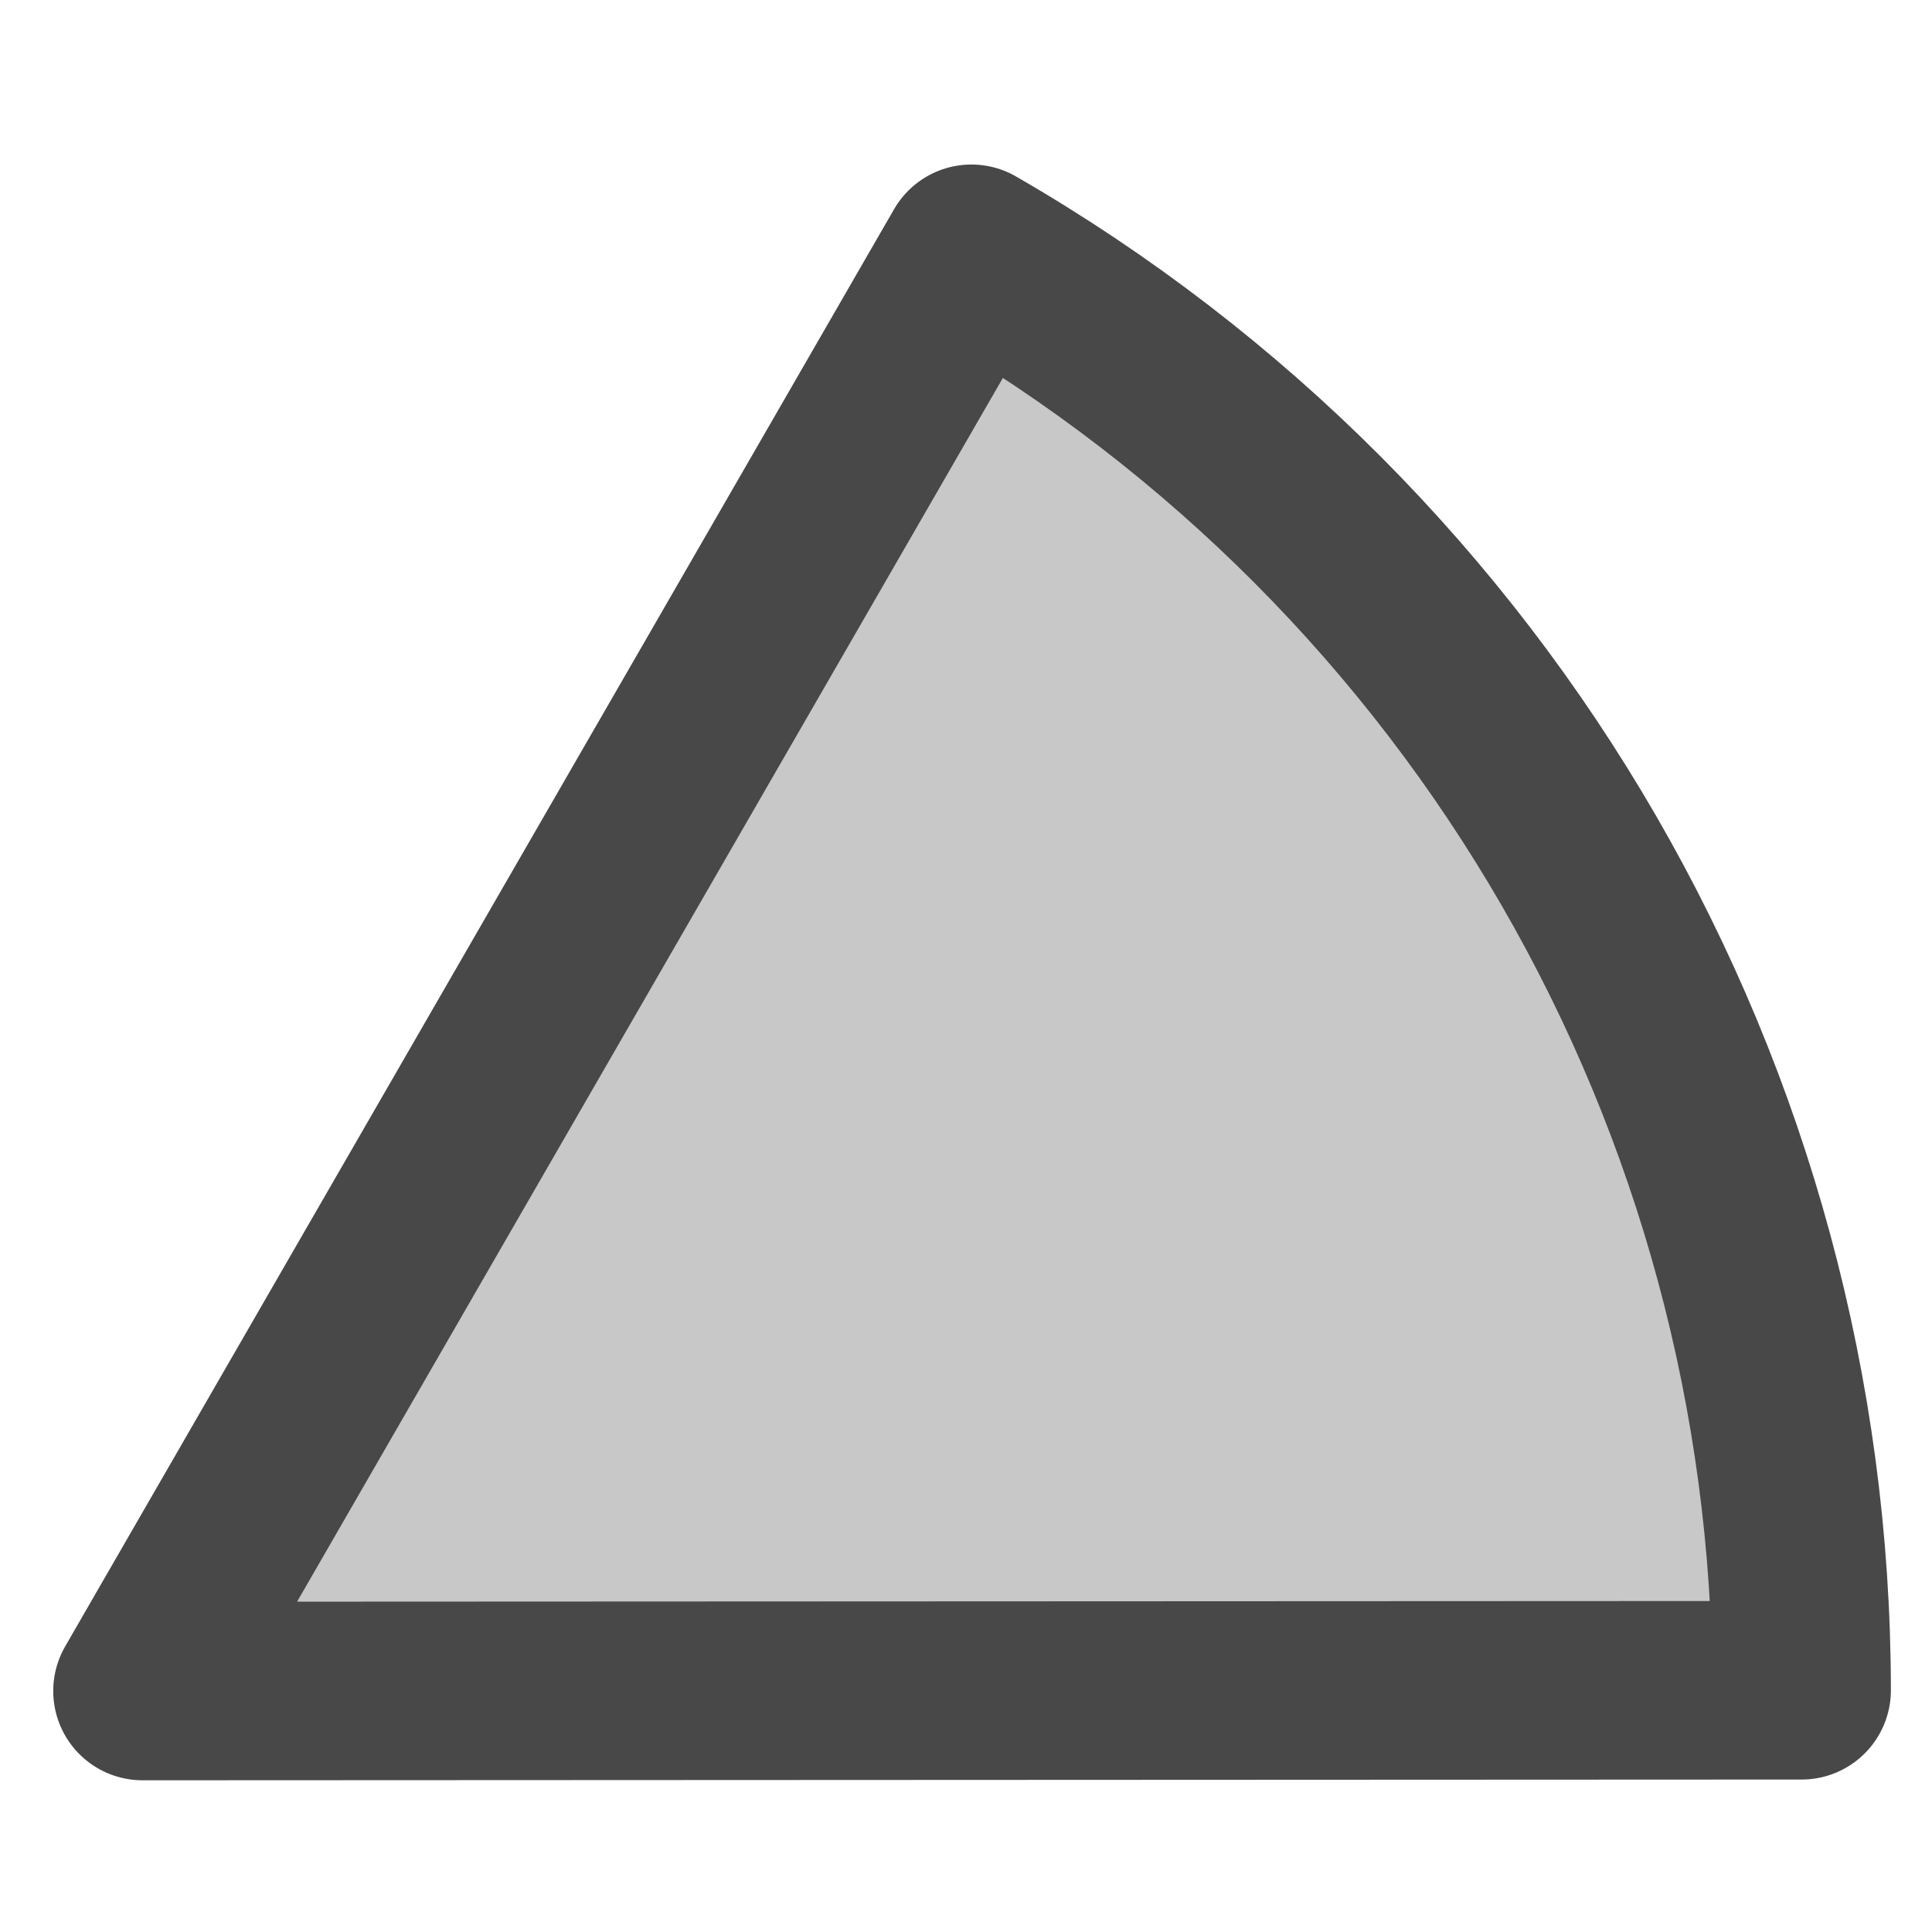
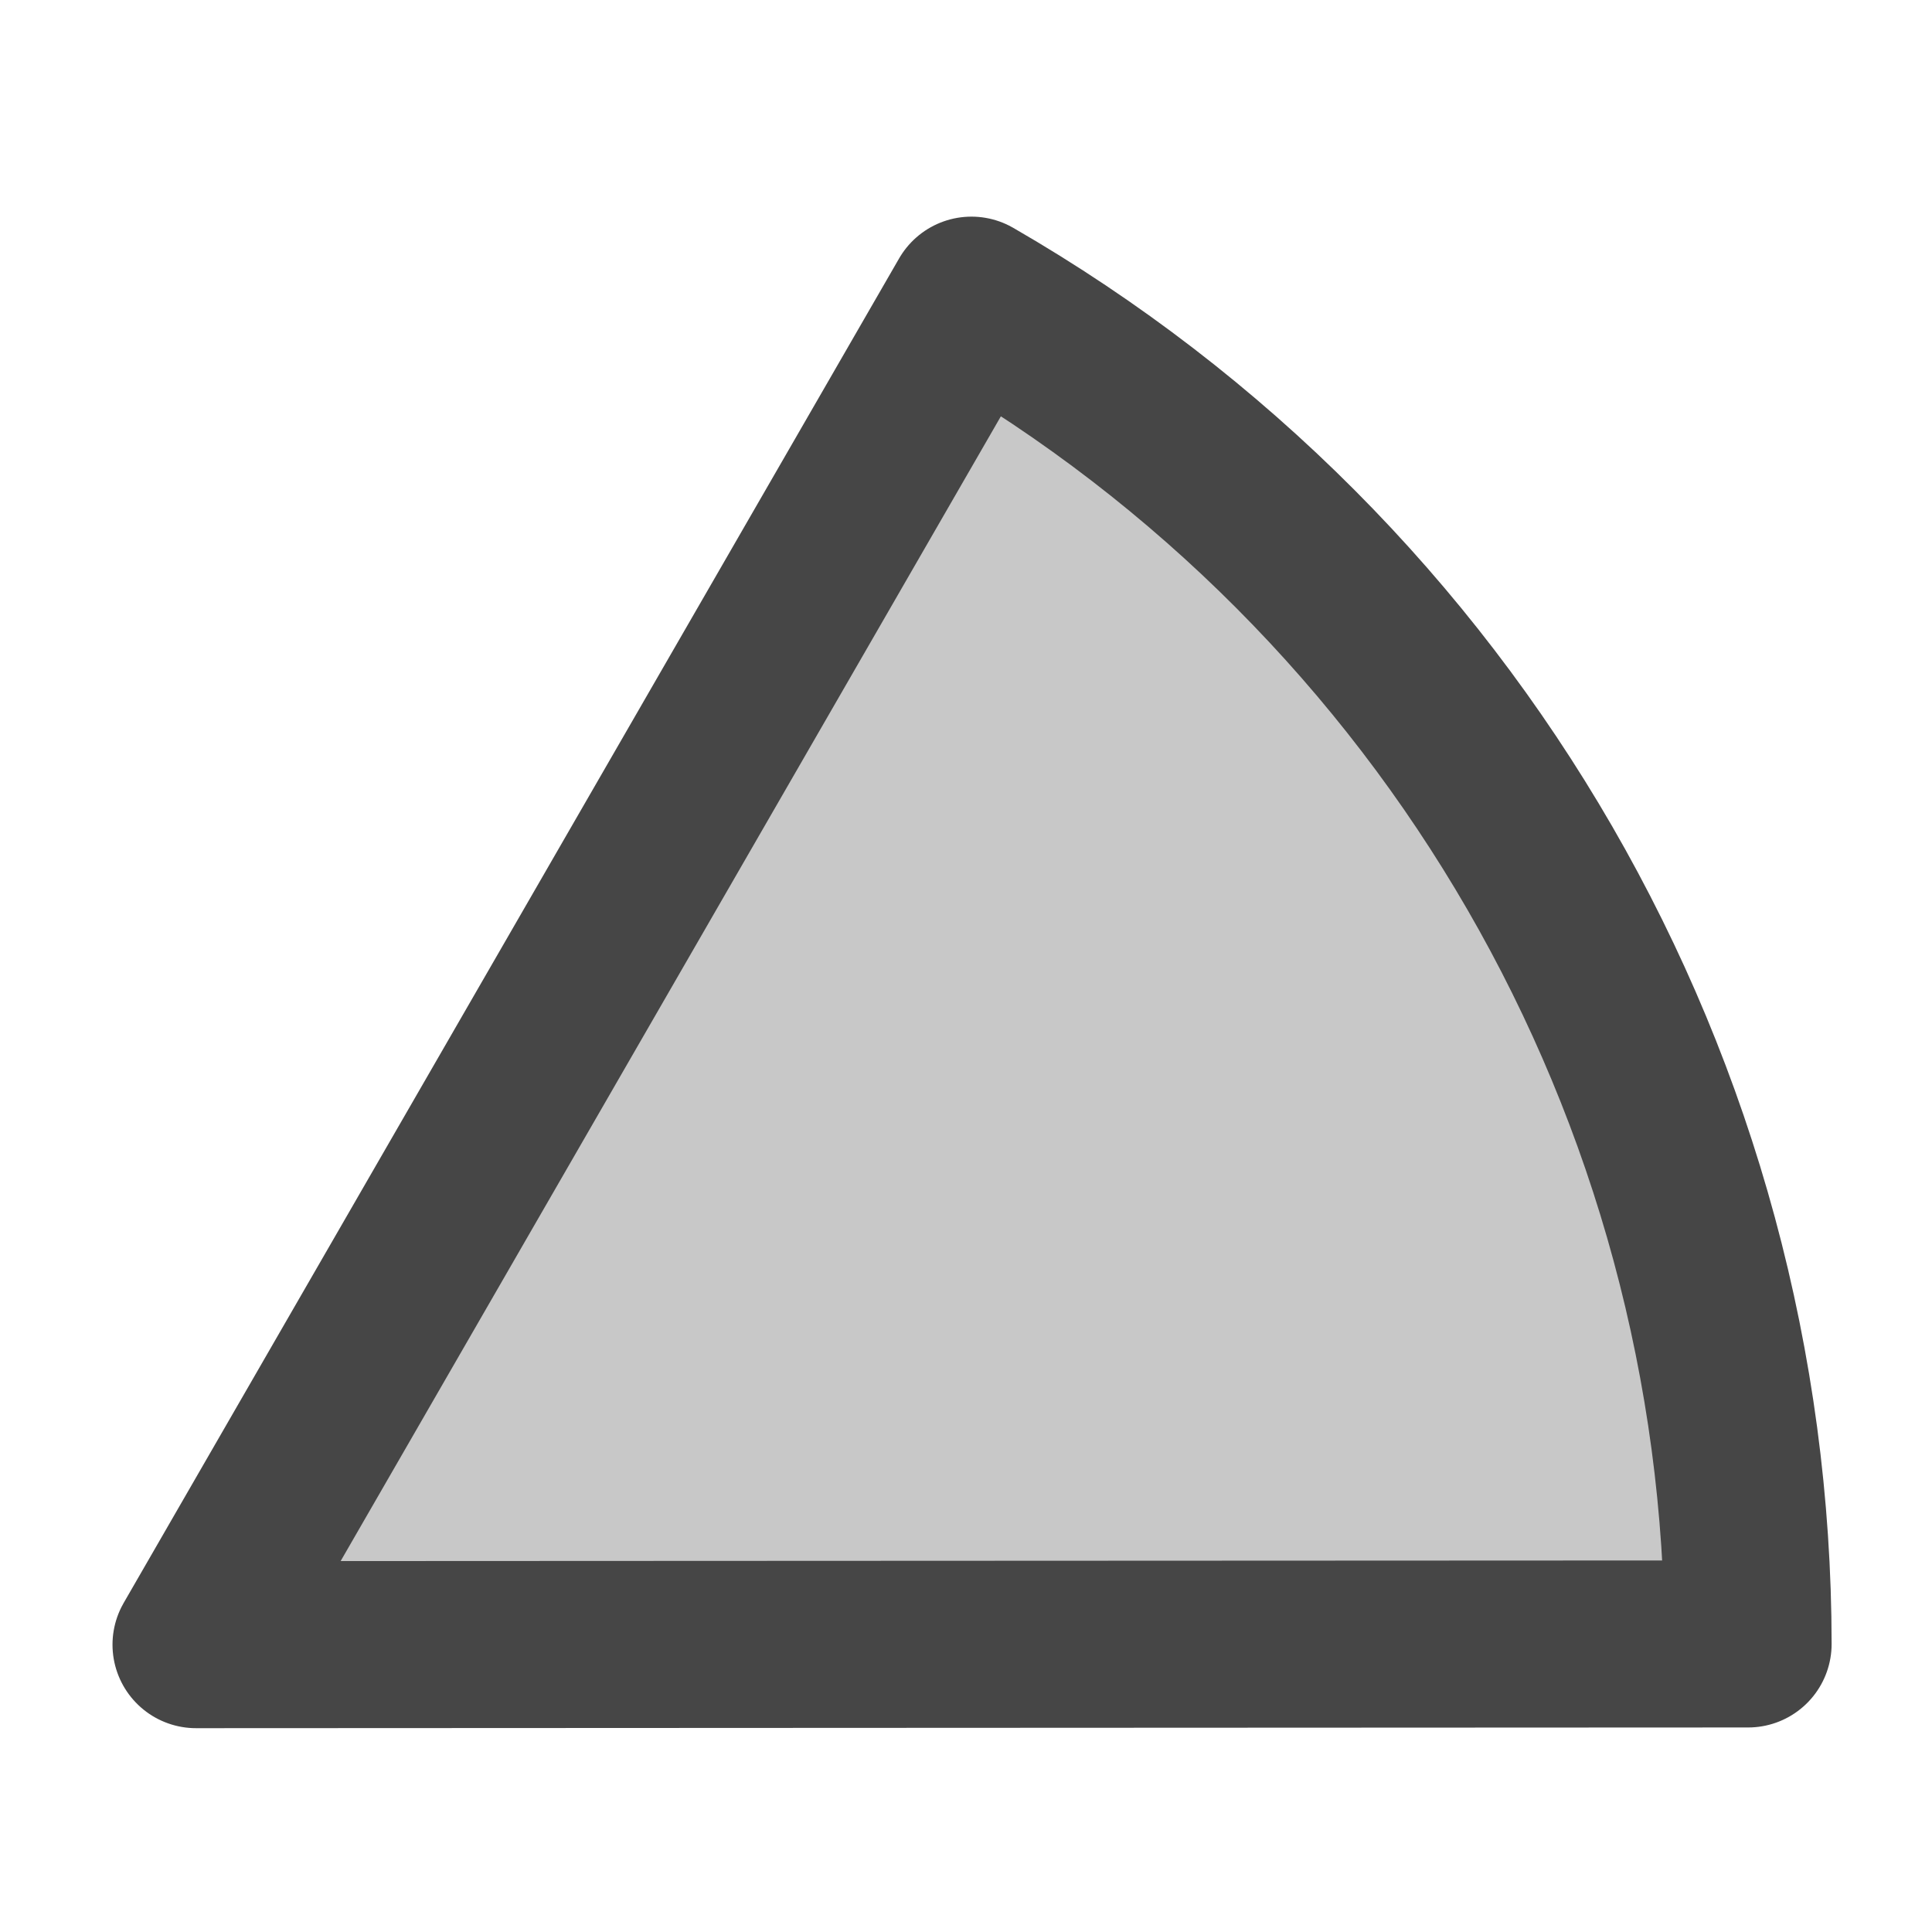
<svg xmlns="http://www.w3.org/2000/svg" width="317.77" height="317.77" id="svg2" version="1.1">
  <defs id="defs4" />
  <g id="layer1" transform="translate(-142.5838,-216.8633)">
-     <path style="color:#000000;fill:#c8c8c8;fill-opacity:1;stroke:#484848;stroke-width:14.568;stroke-linecap:round;stroke-linejoin:round;stroke-miterlimit:4;stroke-opacity:1;stroke-dasharray:none;marker:none;visibility:visible;display:inline;overflow:visible;enable-background:accumulate" id="path3778" d="m -92.934,-98.461 c 41.881,24.18 67.68,68.866 67.68,117.226 l -135.36,1e-6 z" transform="matrix(2.015985,-9.124176e-4,9.124176e-4,2.015985,489.8022,457.0191)" />
+     <path style="color:#000000;fill:#c8c8c8;fill-opacity:1;stroke:#464646;stroke-width:14.568;stroke-linecap:round;stroke-linejoin:round;stroke-miterlimit:4;stroke-opacity:1;stroke-dasharray:none;marker:none;visibility:visible;display:inline;overflow:visible;enable-background:accumulate" id="path3778" d="m -92.934,-98.461 a 135.36,135.36 0 0 1 67.68,117.226 l -135.36,1e-6 z" transform="matrix(1.885941,-8.5356102e-4,8.5356102e-4,1.885941,477.7178,451.8446)" />
  </g>
</svg>
